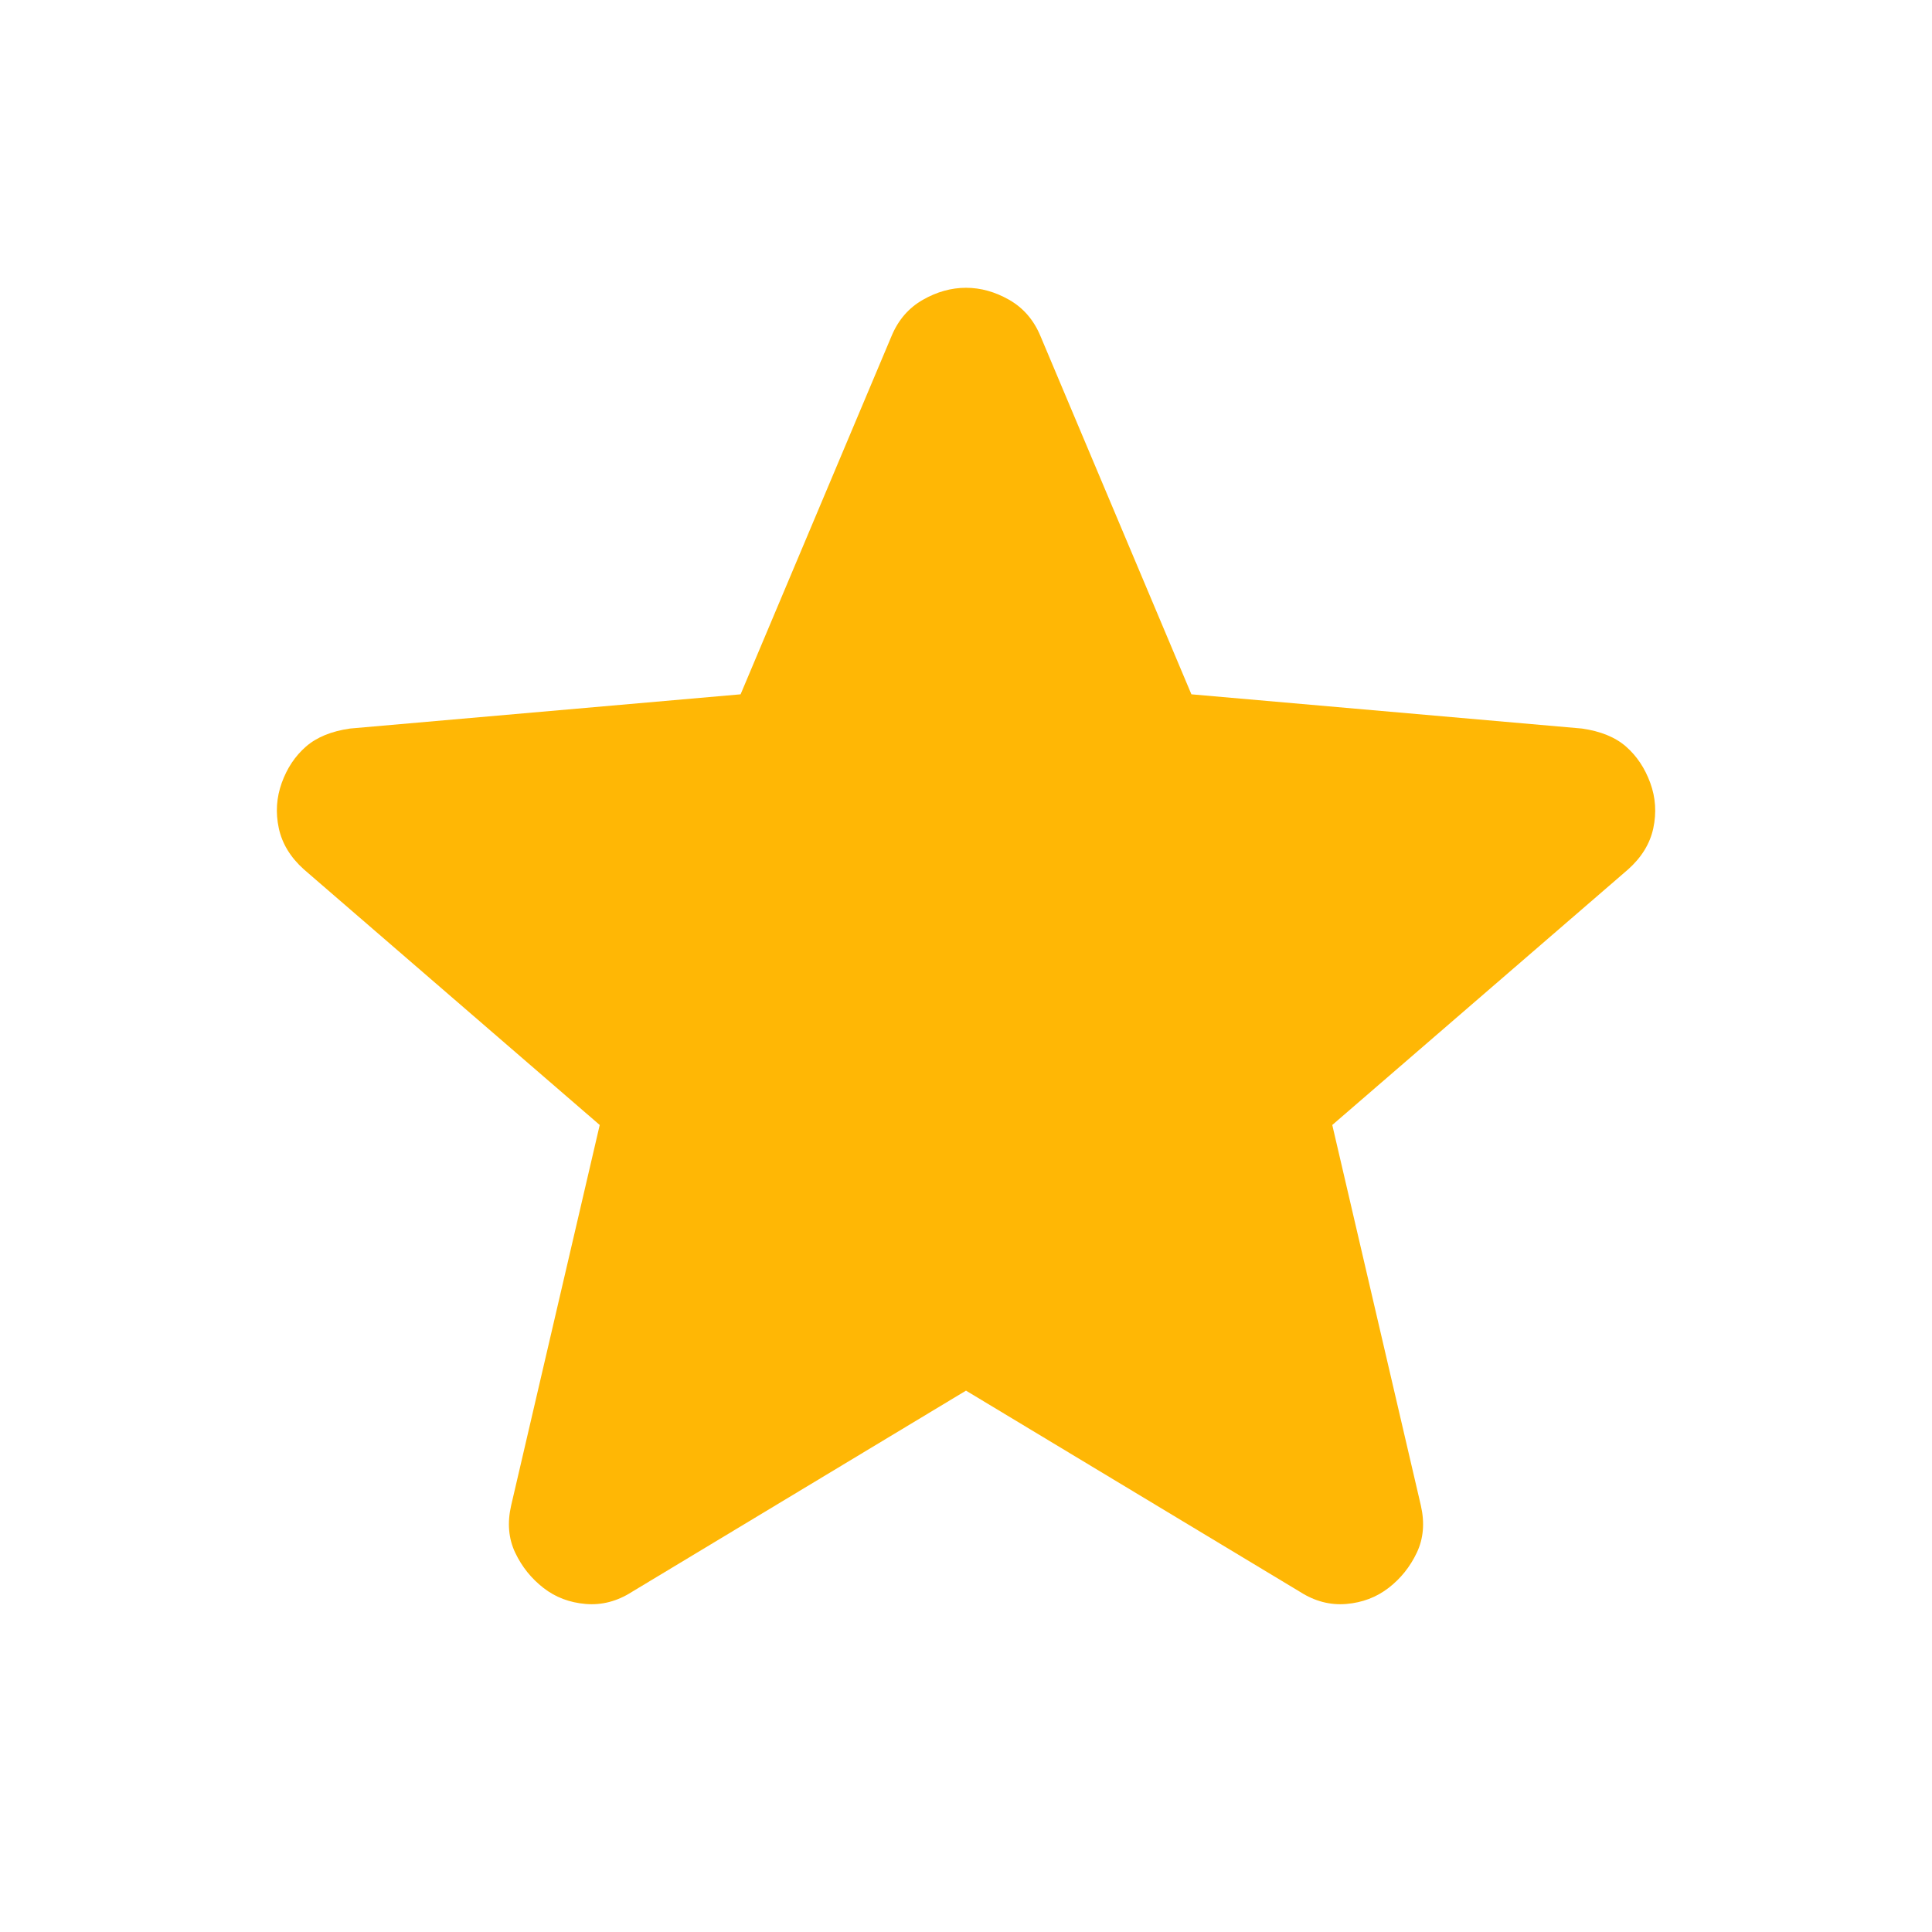
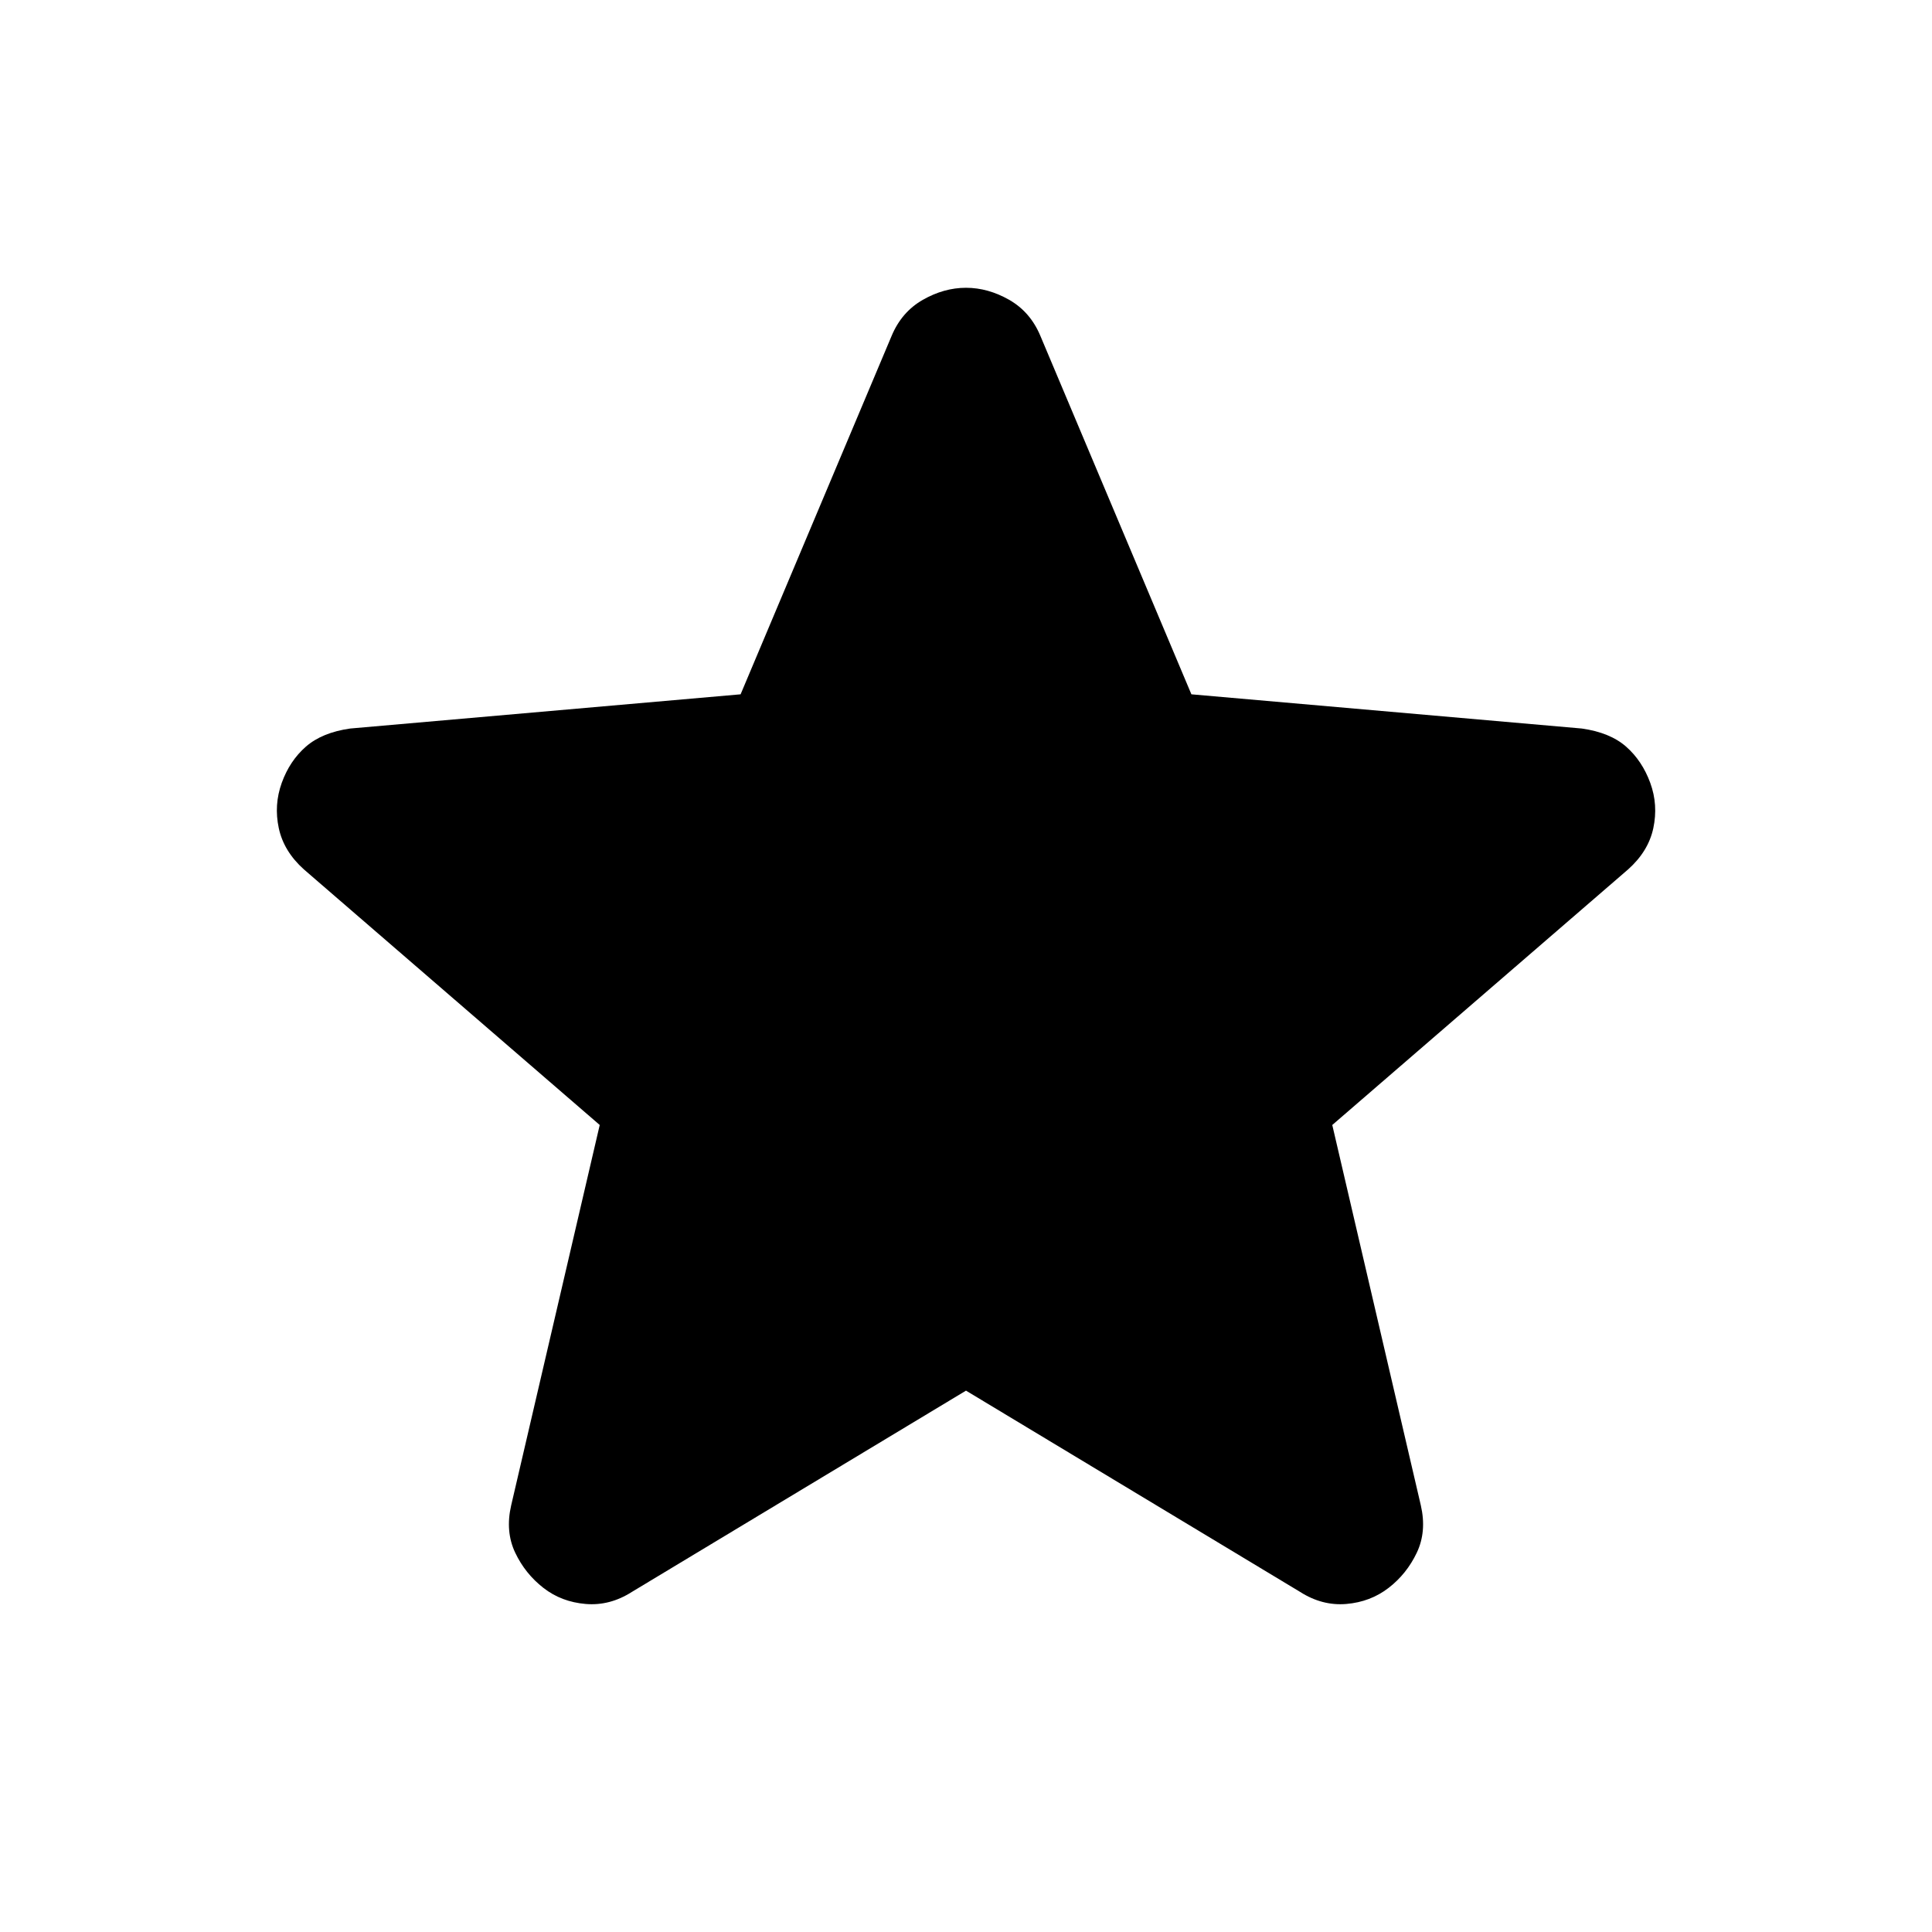
- <svg xmlns="http://www.w3.org/2000/svg" width="24" height="24" viewBox="0 0 24 24" fill="none">
-   <path d="M12 17.275L7.85 19.775C7.667 19.892 7.475 19.942 7.275 19.925C7.075 19.908 6.9 19.842 6.75 19.725C6.6 19.608 6.483 19.463 6.4 19.288C6.317 19.113 6.3 18.917 6.35 18.7L7.45 13.975L3.775 10.8C3.608 10.65 3.504 10.479 3.463 10.287C3.422 10.095 3.434 9.908 3.5 9.725C3.566 9.542 3.666 9.392 3.8 9.275C3.934 9.158 4.117 9.083 4.35 9.05L9.2 8.625L11.075 4.175C11.158 3.975 11.288 3.825 11.463 3.725C11.638 3.625 11.817 3.575 12 3.575C12.183 3.575 12.362 3.625 12.537 3.725C12.712 3.825 12.842 3.975 12.925 4.175L14.8 8.625L19.65 9.05C19.883 9.083 20.067 9.158 20.2 9.275C20.333 9.392 20.433 9.542 20.5 9.725C20.567 9.908 20.579 10.096 20.538 10.288C20.497 10.48 20.392 10.651 20.225 10.8L16.55 13.975L17.65 18.7C17.7 18.917 17.683 19.113 17.6 19.288C17.517 19.463 17.4 19.609 17.25 19.725C17.1 19.841 16.925 19.908 16.725 19.925C16.525 19.942 16.333 19.892 16.15 19.775L12 17.275Z" fill="#FFB705" />
+ <svg xmlns="http://www.w3.org/2000/svg" width="24" height="24" viewBox="0 0 24 24" fill="currentColor">
+   <path d="M12 17.275L7.85 19.775C7.667 19.892 7.475 19.942 7.275 19.925C7.075 19.908 6.9 19.842 6.75 19.725C6.6 19.608 6.483 19.463 6.4 19.288C6.317 19.113 6.3 18.917 6.35 18.7L7.45 13.975L3.775 10.8C3.608 10.65 3.504 10.479 3.463 10.287C3.422 10.095 3.434 9.908 3.5 9.725C3.566 9.542 3.666 9.392 3.8 9.275C3.934 9.158 4.117 9.083 4.35 9.05L9.2 8.625L11.075 4.175C11.158 3.975 11.288 3.825 11.463 3.725C11.638 3.625 11.817 3.575 12 3.575C12.183 3.575 12.362 3.625 12.537 3.725C12.712 3.825 12.842 3.975 12.925 4.175L14.8 8.625L19.65 9.05C19.883 9.083 20.067 9.158 20.2 9.275C20.333 9.392 20.433 9.542 20.5 9.725C20.567 9.908 20.579 10.096 20.538 10.288C20.497 10.48 20.392 10.651 20.225 10.8L16.55 13.975L17.65 18.7C17.7 18.917 17.683 19.113 17.6 19.288C17.517 19.463 17.4 19.609 17.25 19.725C17.1 19.841 16.925 19.908 16.725 19.925C16.525 19.942 16.333 19.892 16.15 19.775L12 17.275Z" />
</svg>
